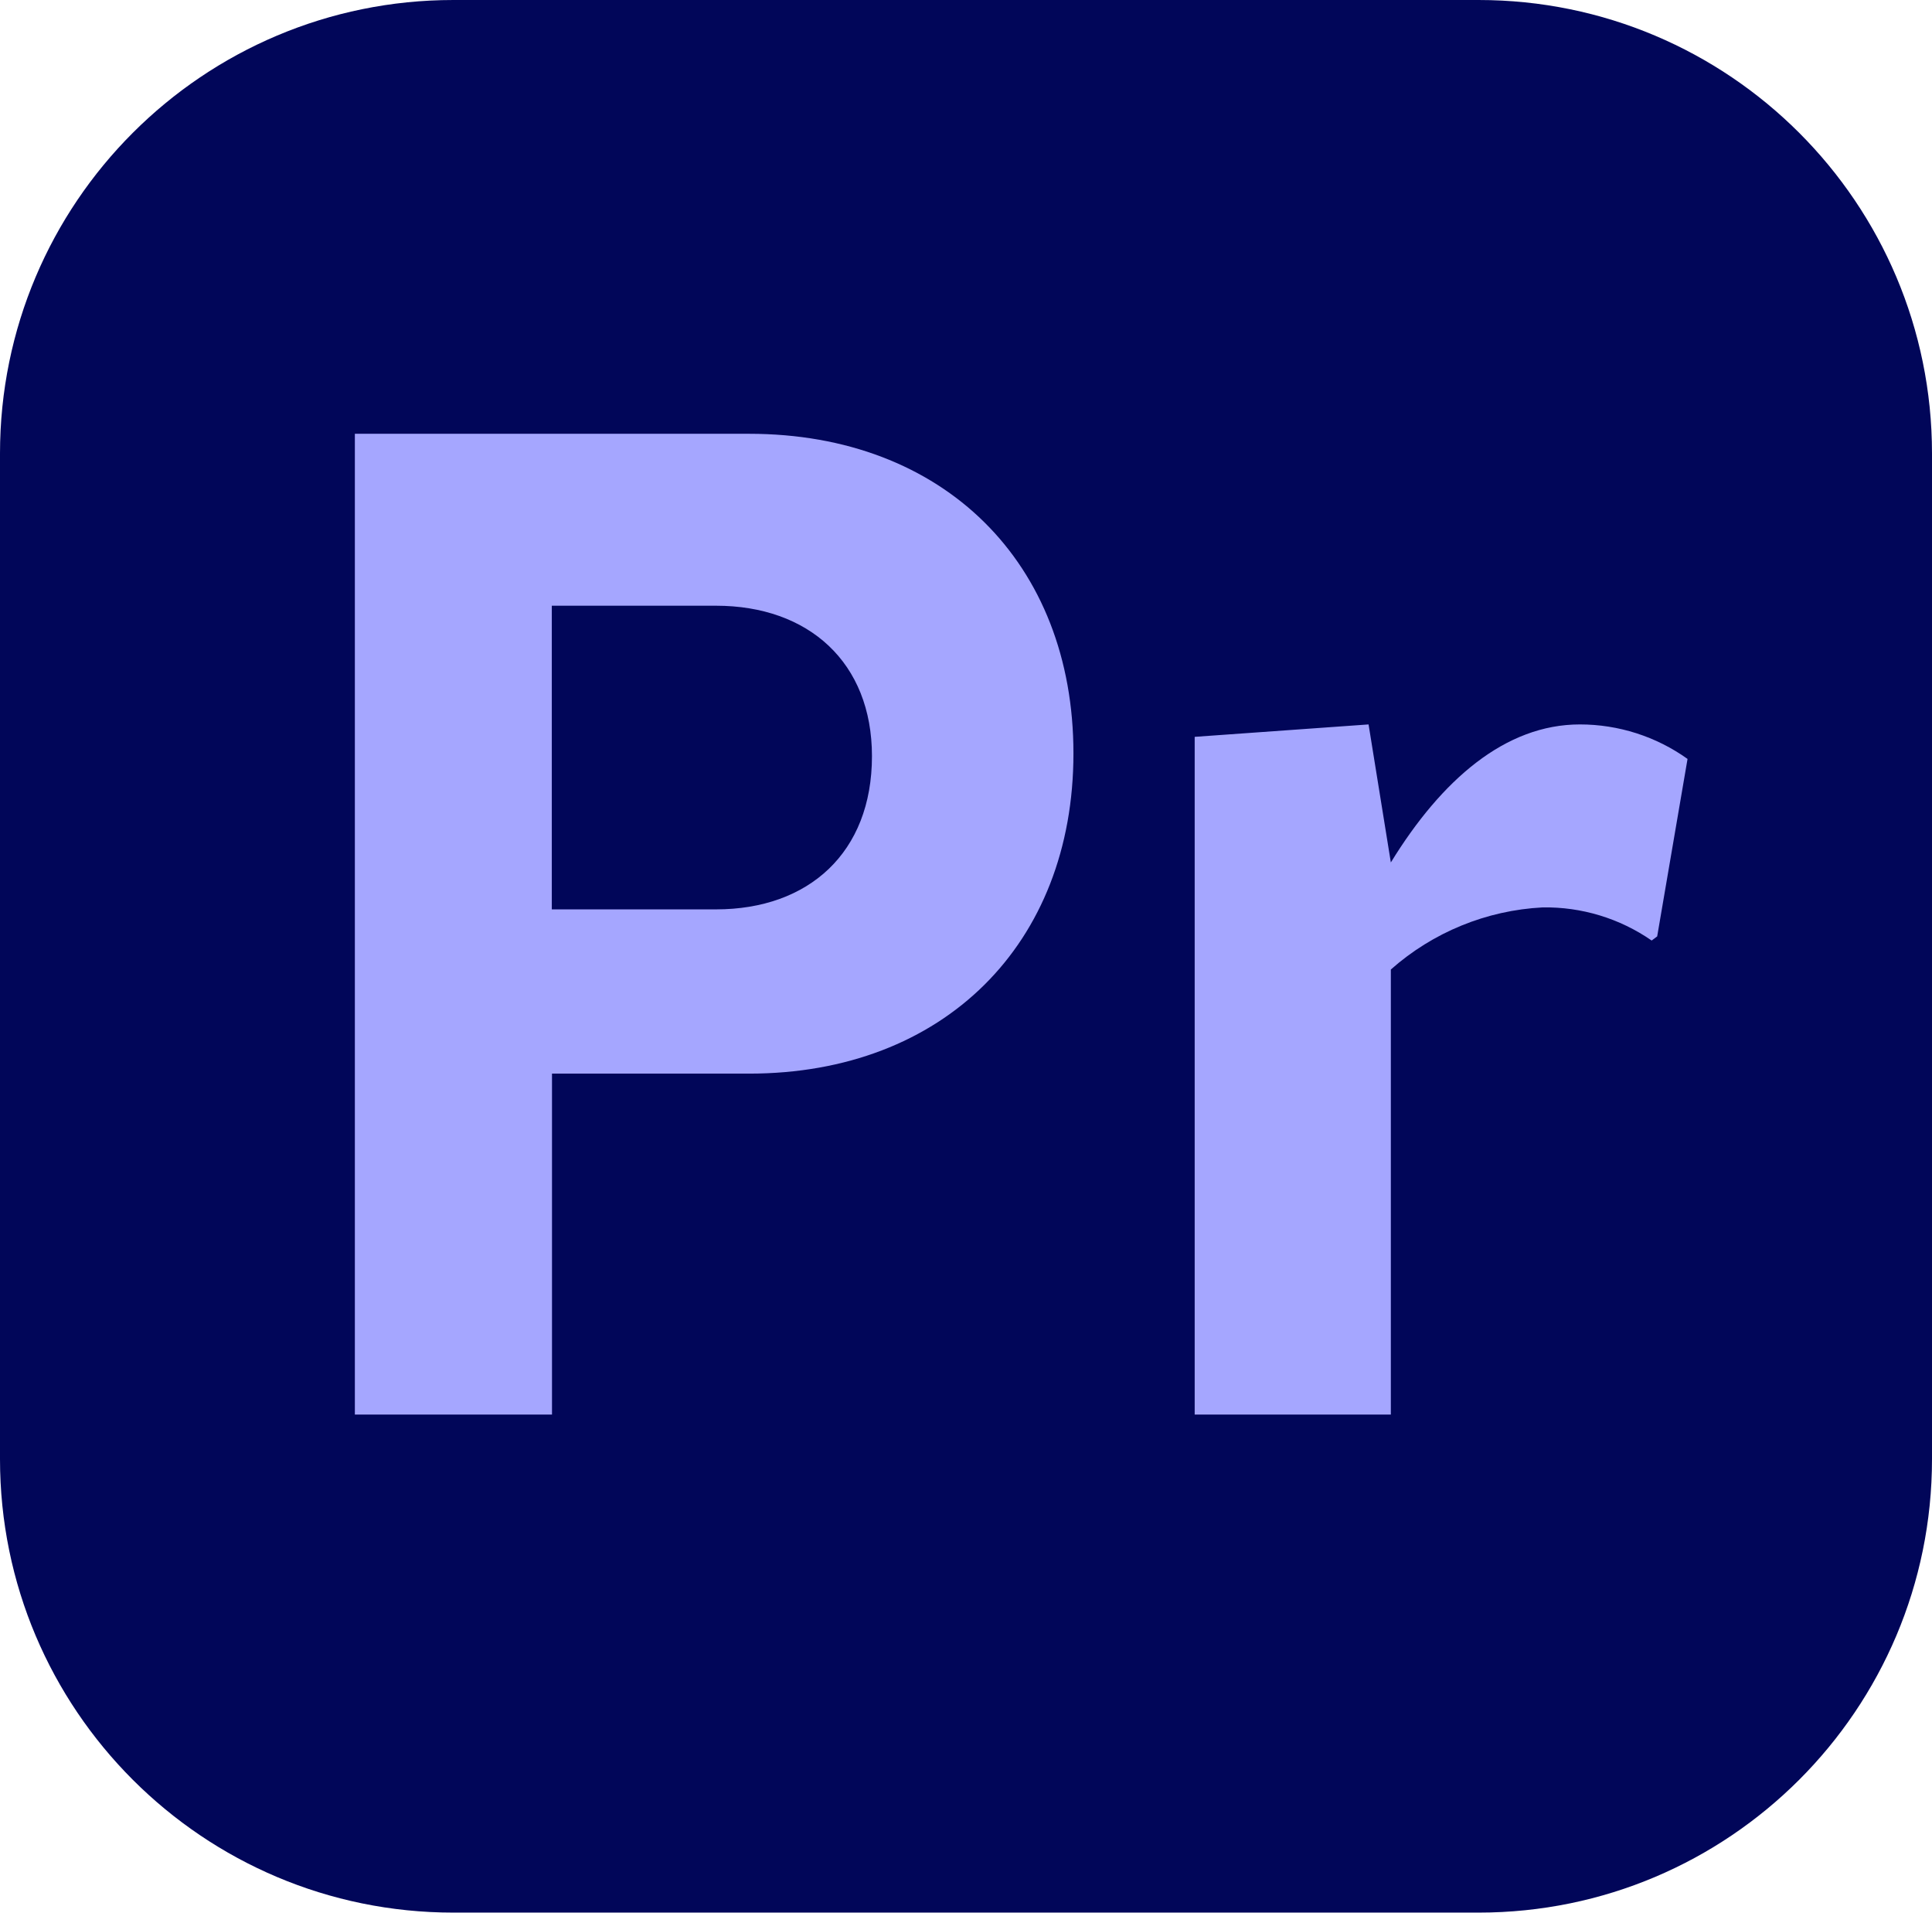
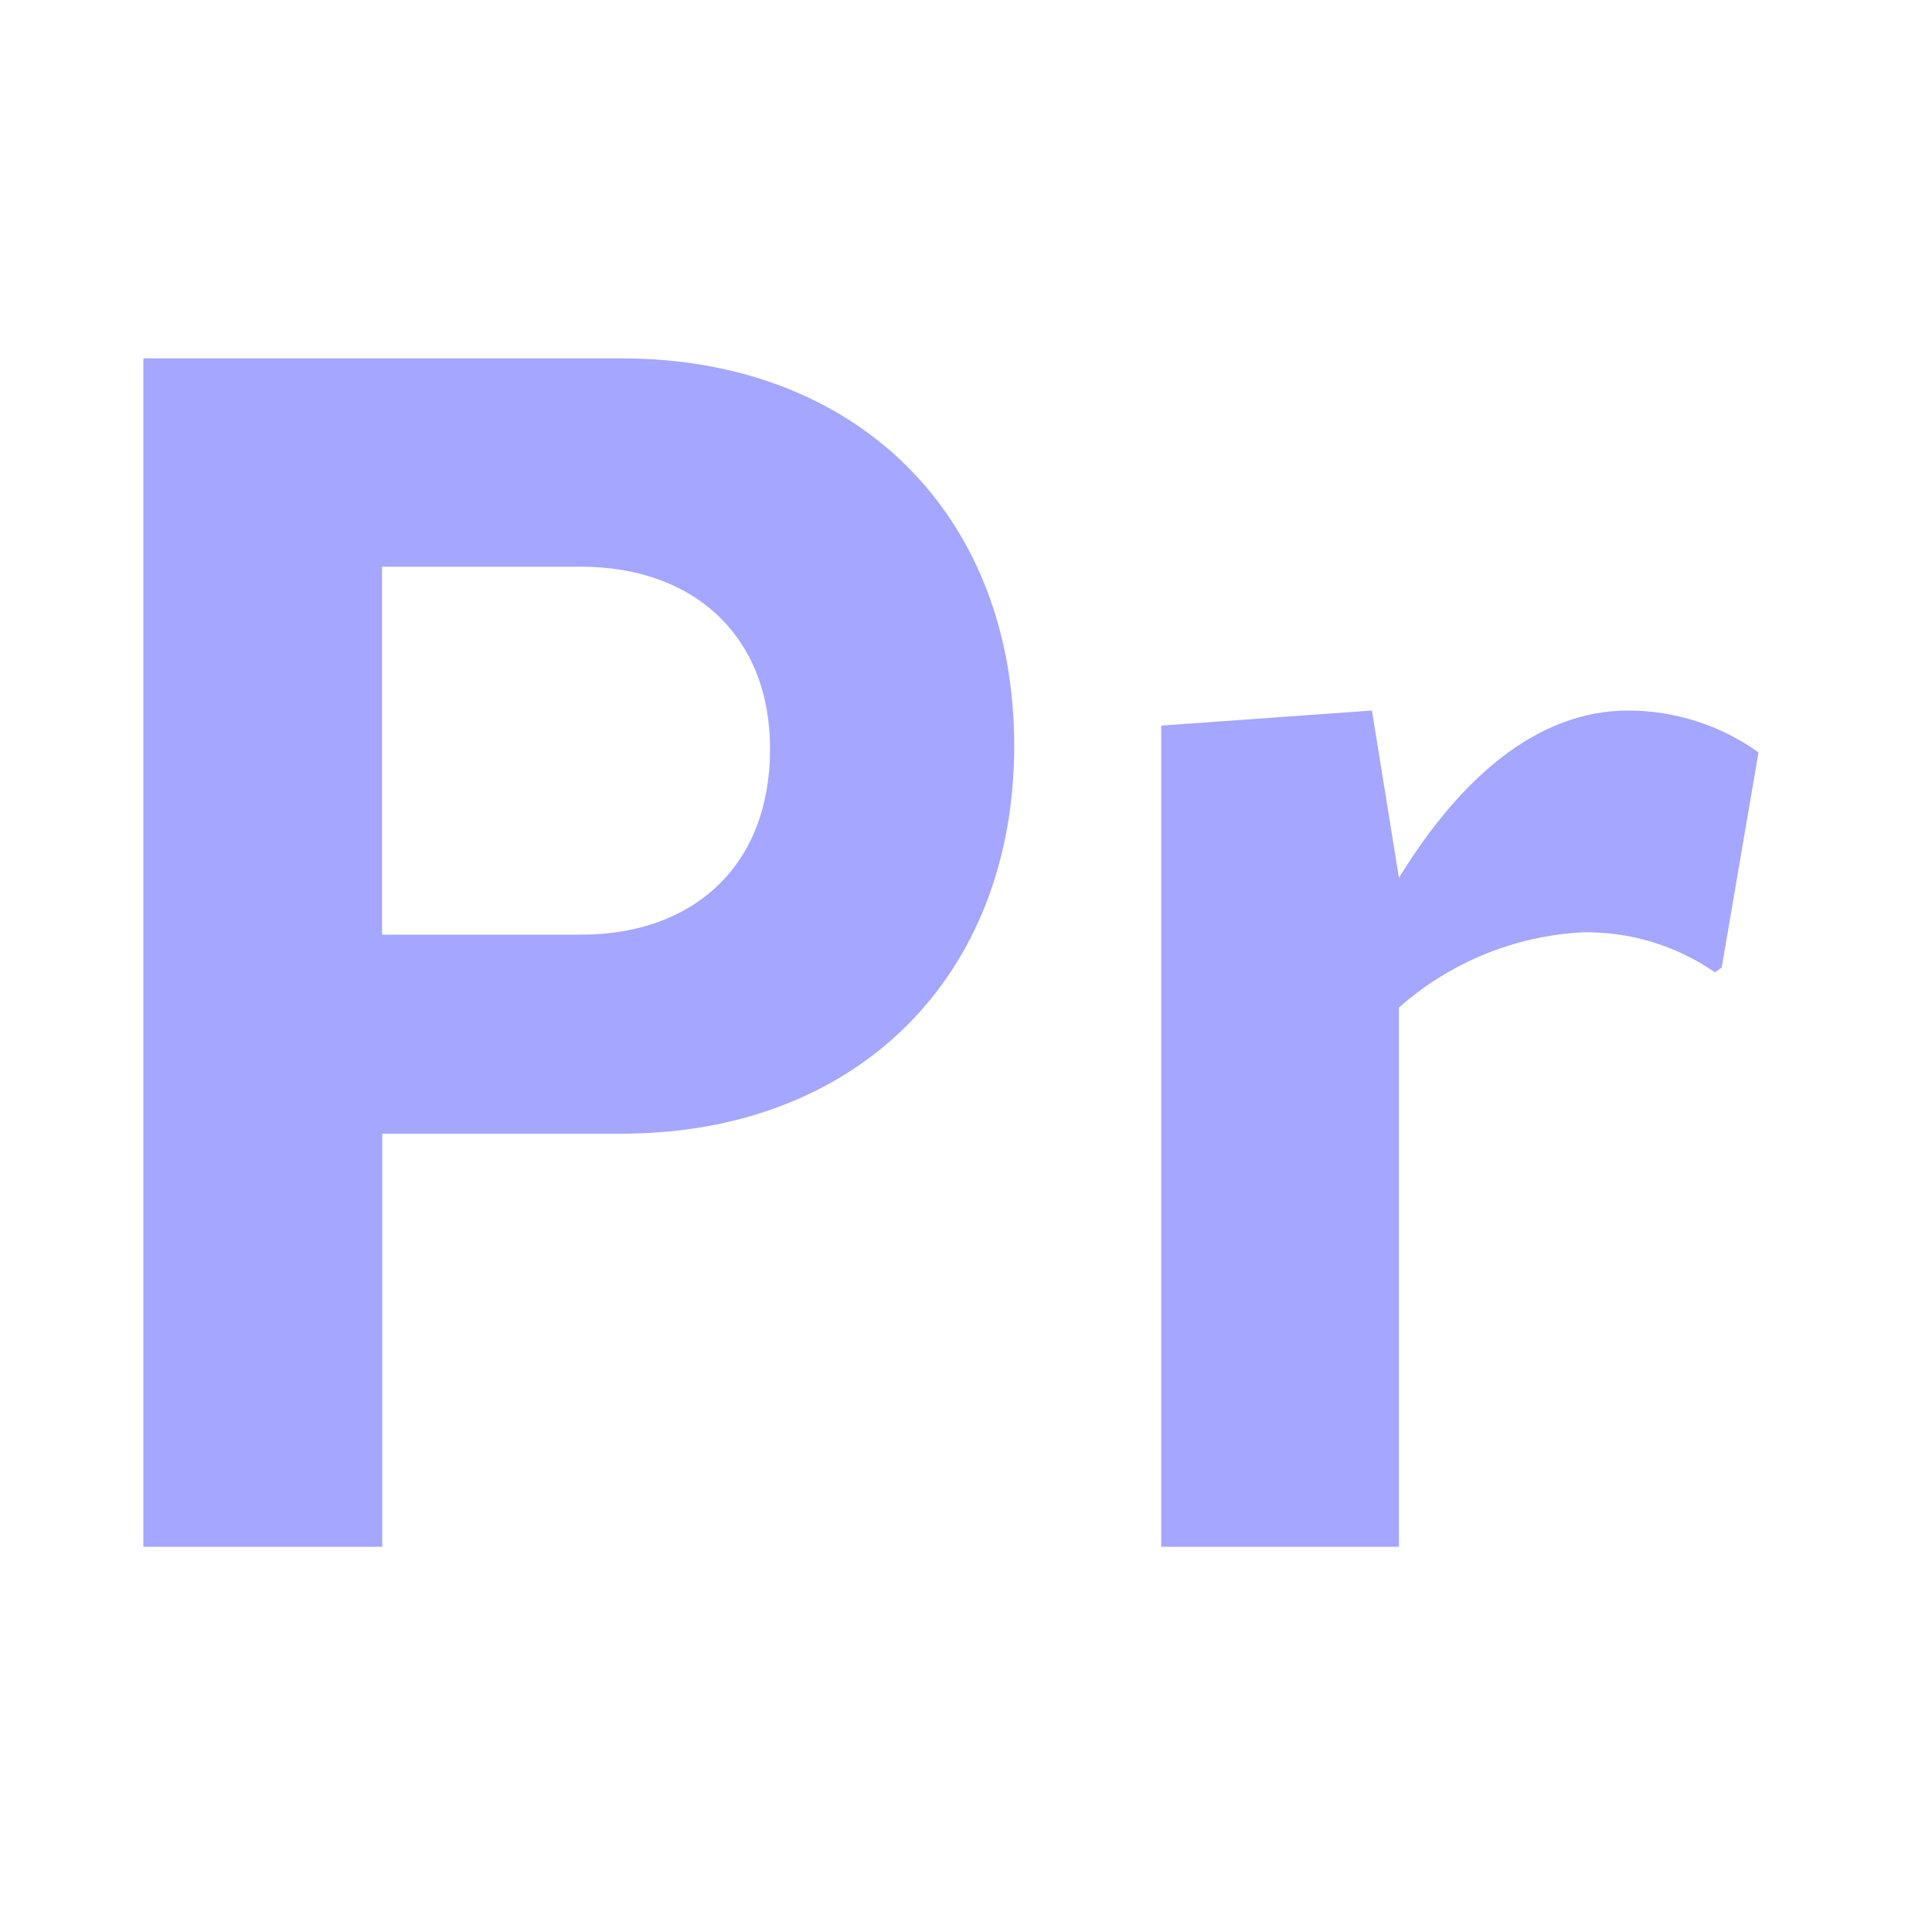
- <svg xmlns="http://www.w3.org/2000/svg" width="98" height="97" viewBox="0 0 98 97" fill="none">
-   <rect width="98" height="97" rx="23" fill="#010659" />
-   <path d="M54.45 38.21C54.45 47.87 47.87 54.45 38 54.45H28V71.74H18V22H38C47.87 22 54.45 28.55 54.45 38.21ZM44.23 38.35C44.23 33.59 41.01 30.72 36.32 30.72H27.99V46.12H36.32C41.01 46.12 44.23 43.25 44.23 38.35Z" fill="#A5A6FF" />
-   <path d="M85.6 38.49L84.06 47.49L83.78 47.7C82.158 46.576 80.224 45.988 78.25 46.02C75.401 46.168 72.686 47.279 70.55 49.17V71.74H60.6V37.37L69.42 36.74L70.55 43.74C73.13 39.54 76.36 36.74 80.14 36.74C82.098 36.74 84.007 37.352 85.6 38.49Z" fill="#A5A6FF" />
+ <svg xmlns="http://www.w3.org/2000/svg" width="45" height="45" viewBox="0 0 45 45" fill="none">
+   <path d="M23.623 17.368C23.623 22.744 19.962 26.406 14.469 26.406H8.904V36.028H3.339V8.347H14.469C19.962 8.347 23.623 11.992 23.623 17.368ZM17.936 17.446C17.936 14.797 16.144 13.2 13.534 13.2H8.898V21.77H13.534C16.144 21.77 17.936 20.173 17.936 17.446Z" fill="#A5A6FF" />
+   <path d="M40.959 17.524L40.102 22.533L39.947 22.649C39.044 22.024 37.967 21.697 36.869 21.715C35.283 21.797 33.773 22.415 32.584 23.468V36.028H27.047V16.901L31.955 16.55L32.584 20.446C34.02 18.108 35.817 16.55 37.921 16.55C39.01 16.55 40.073 16.891 40.959 17.524Z" fill="#A5A6FF" />
</svg>
